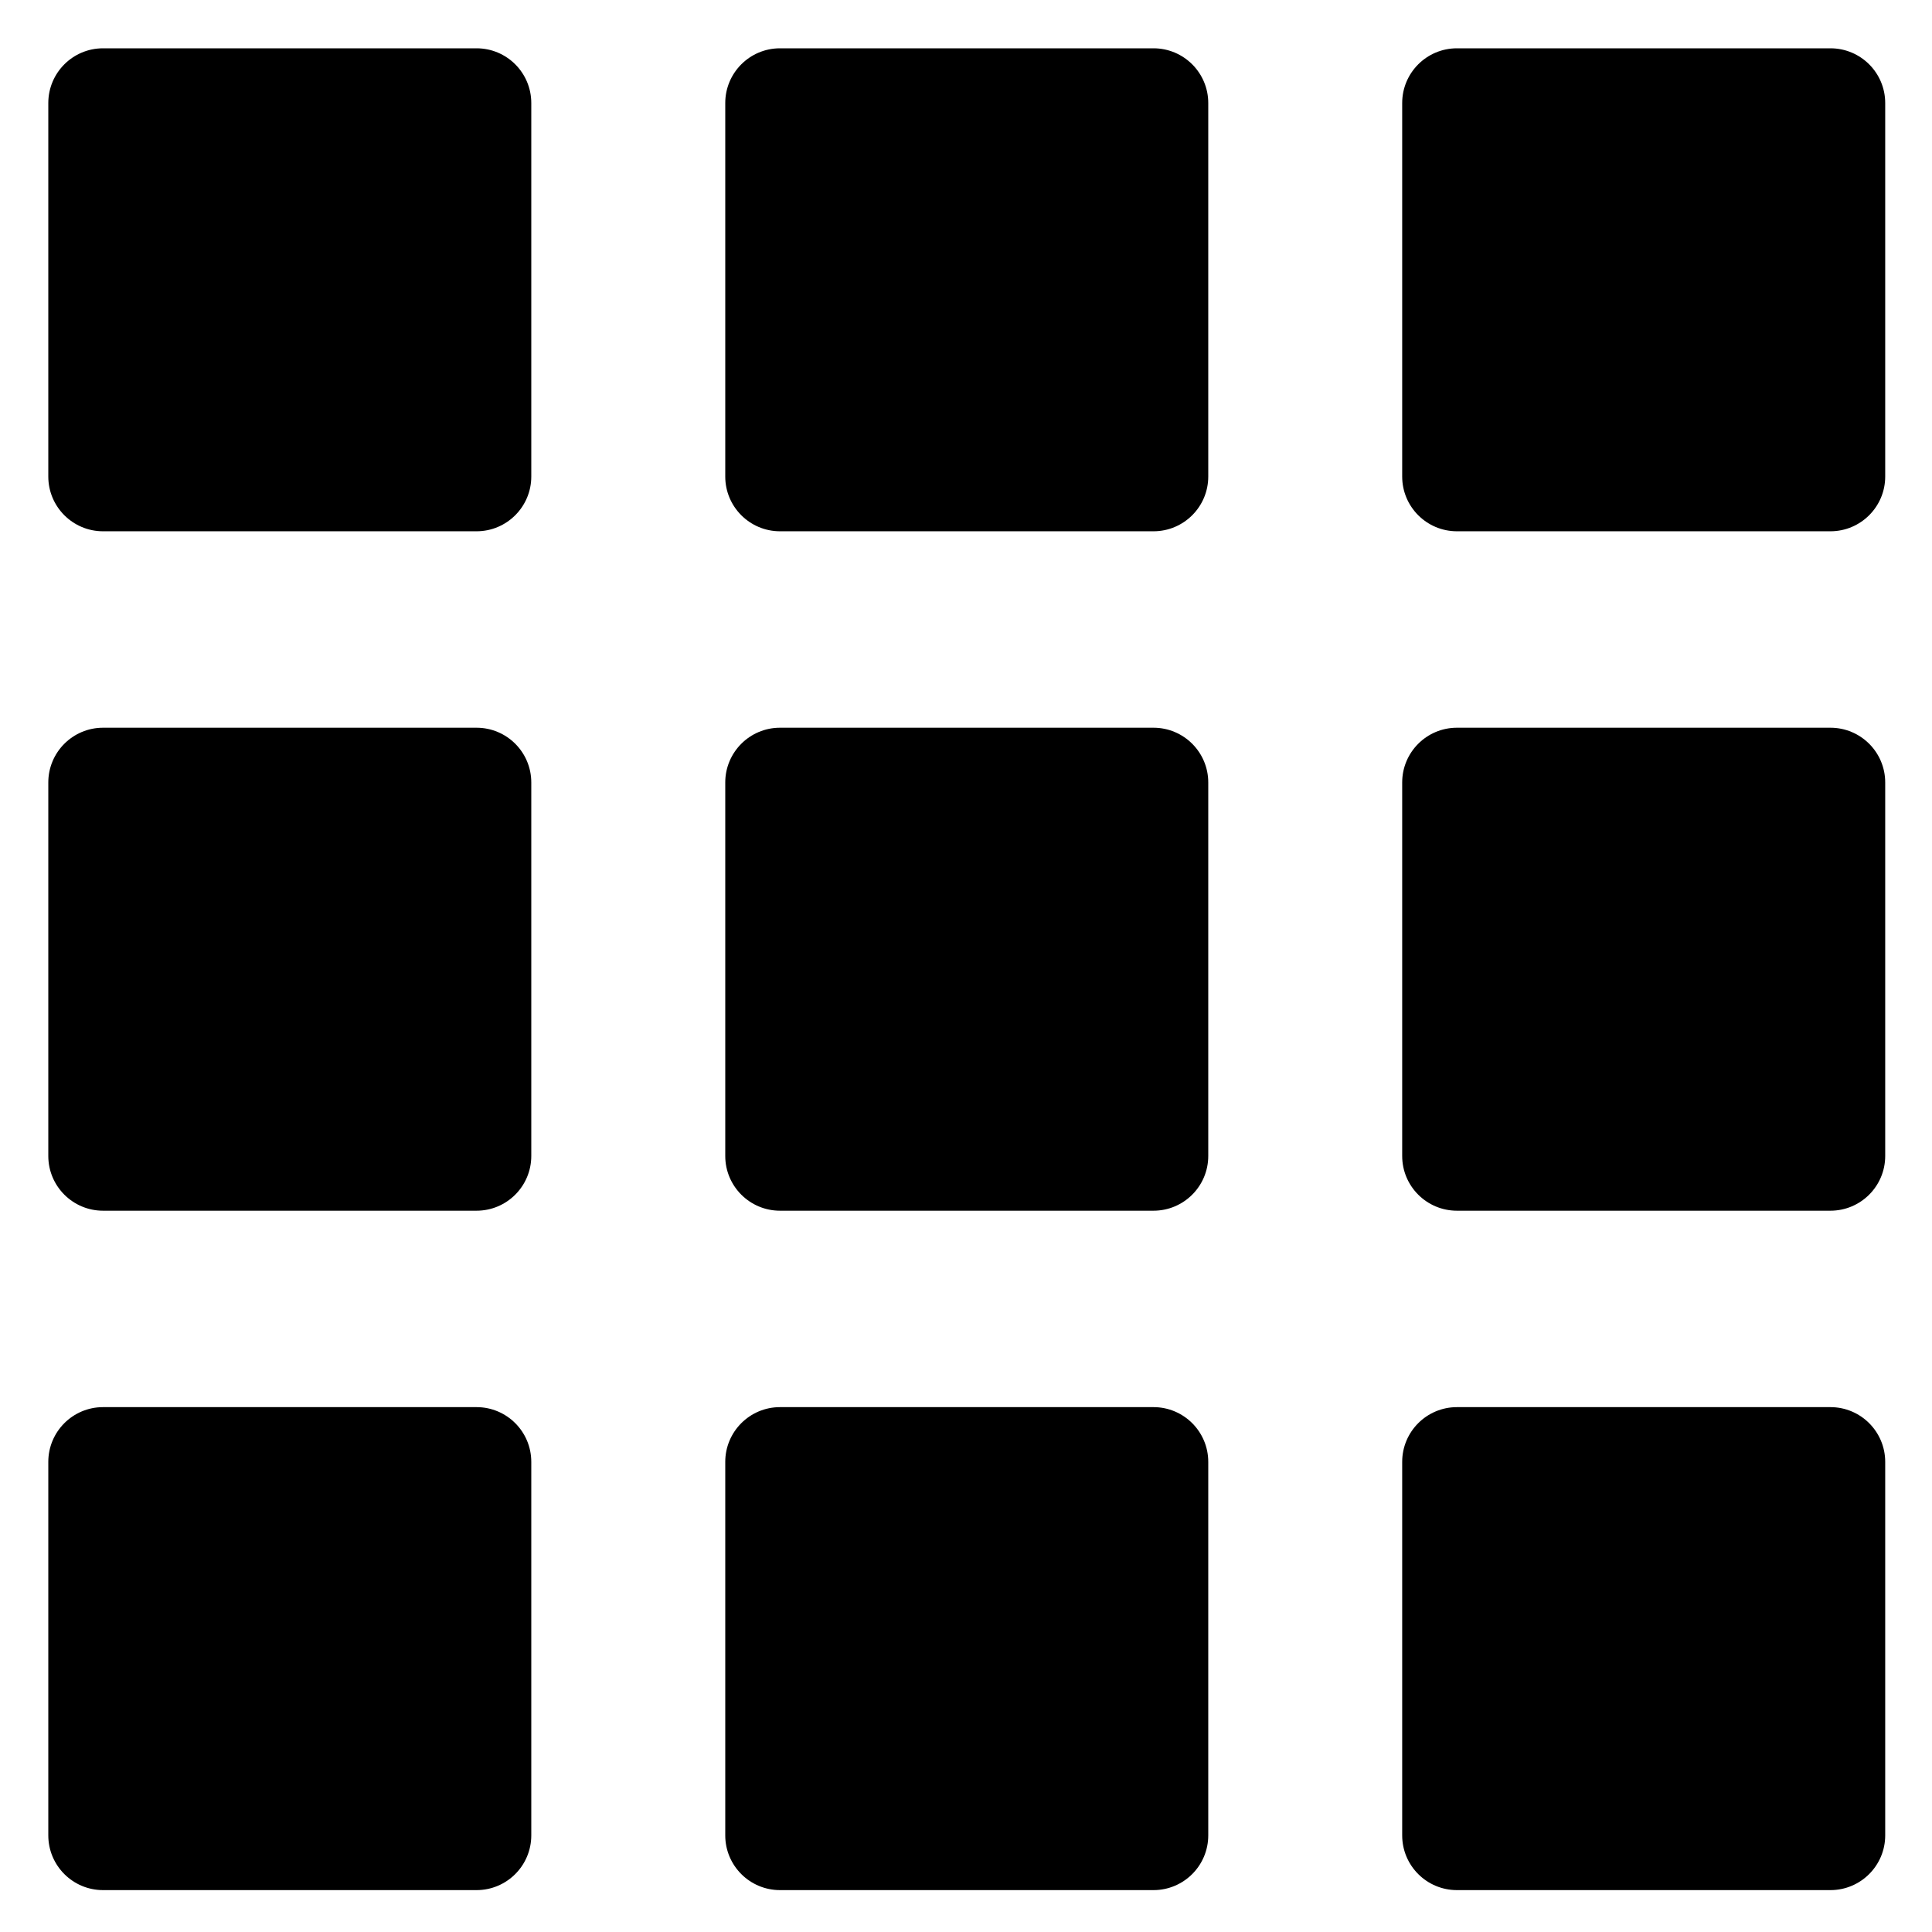
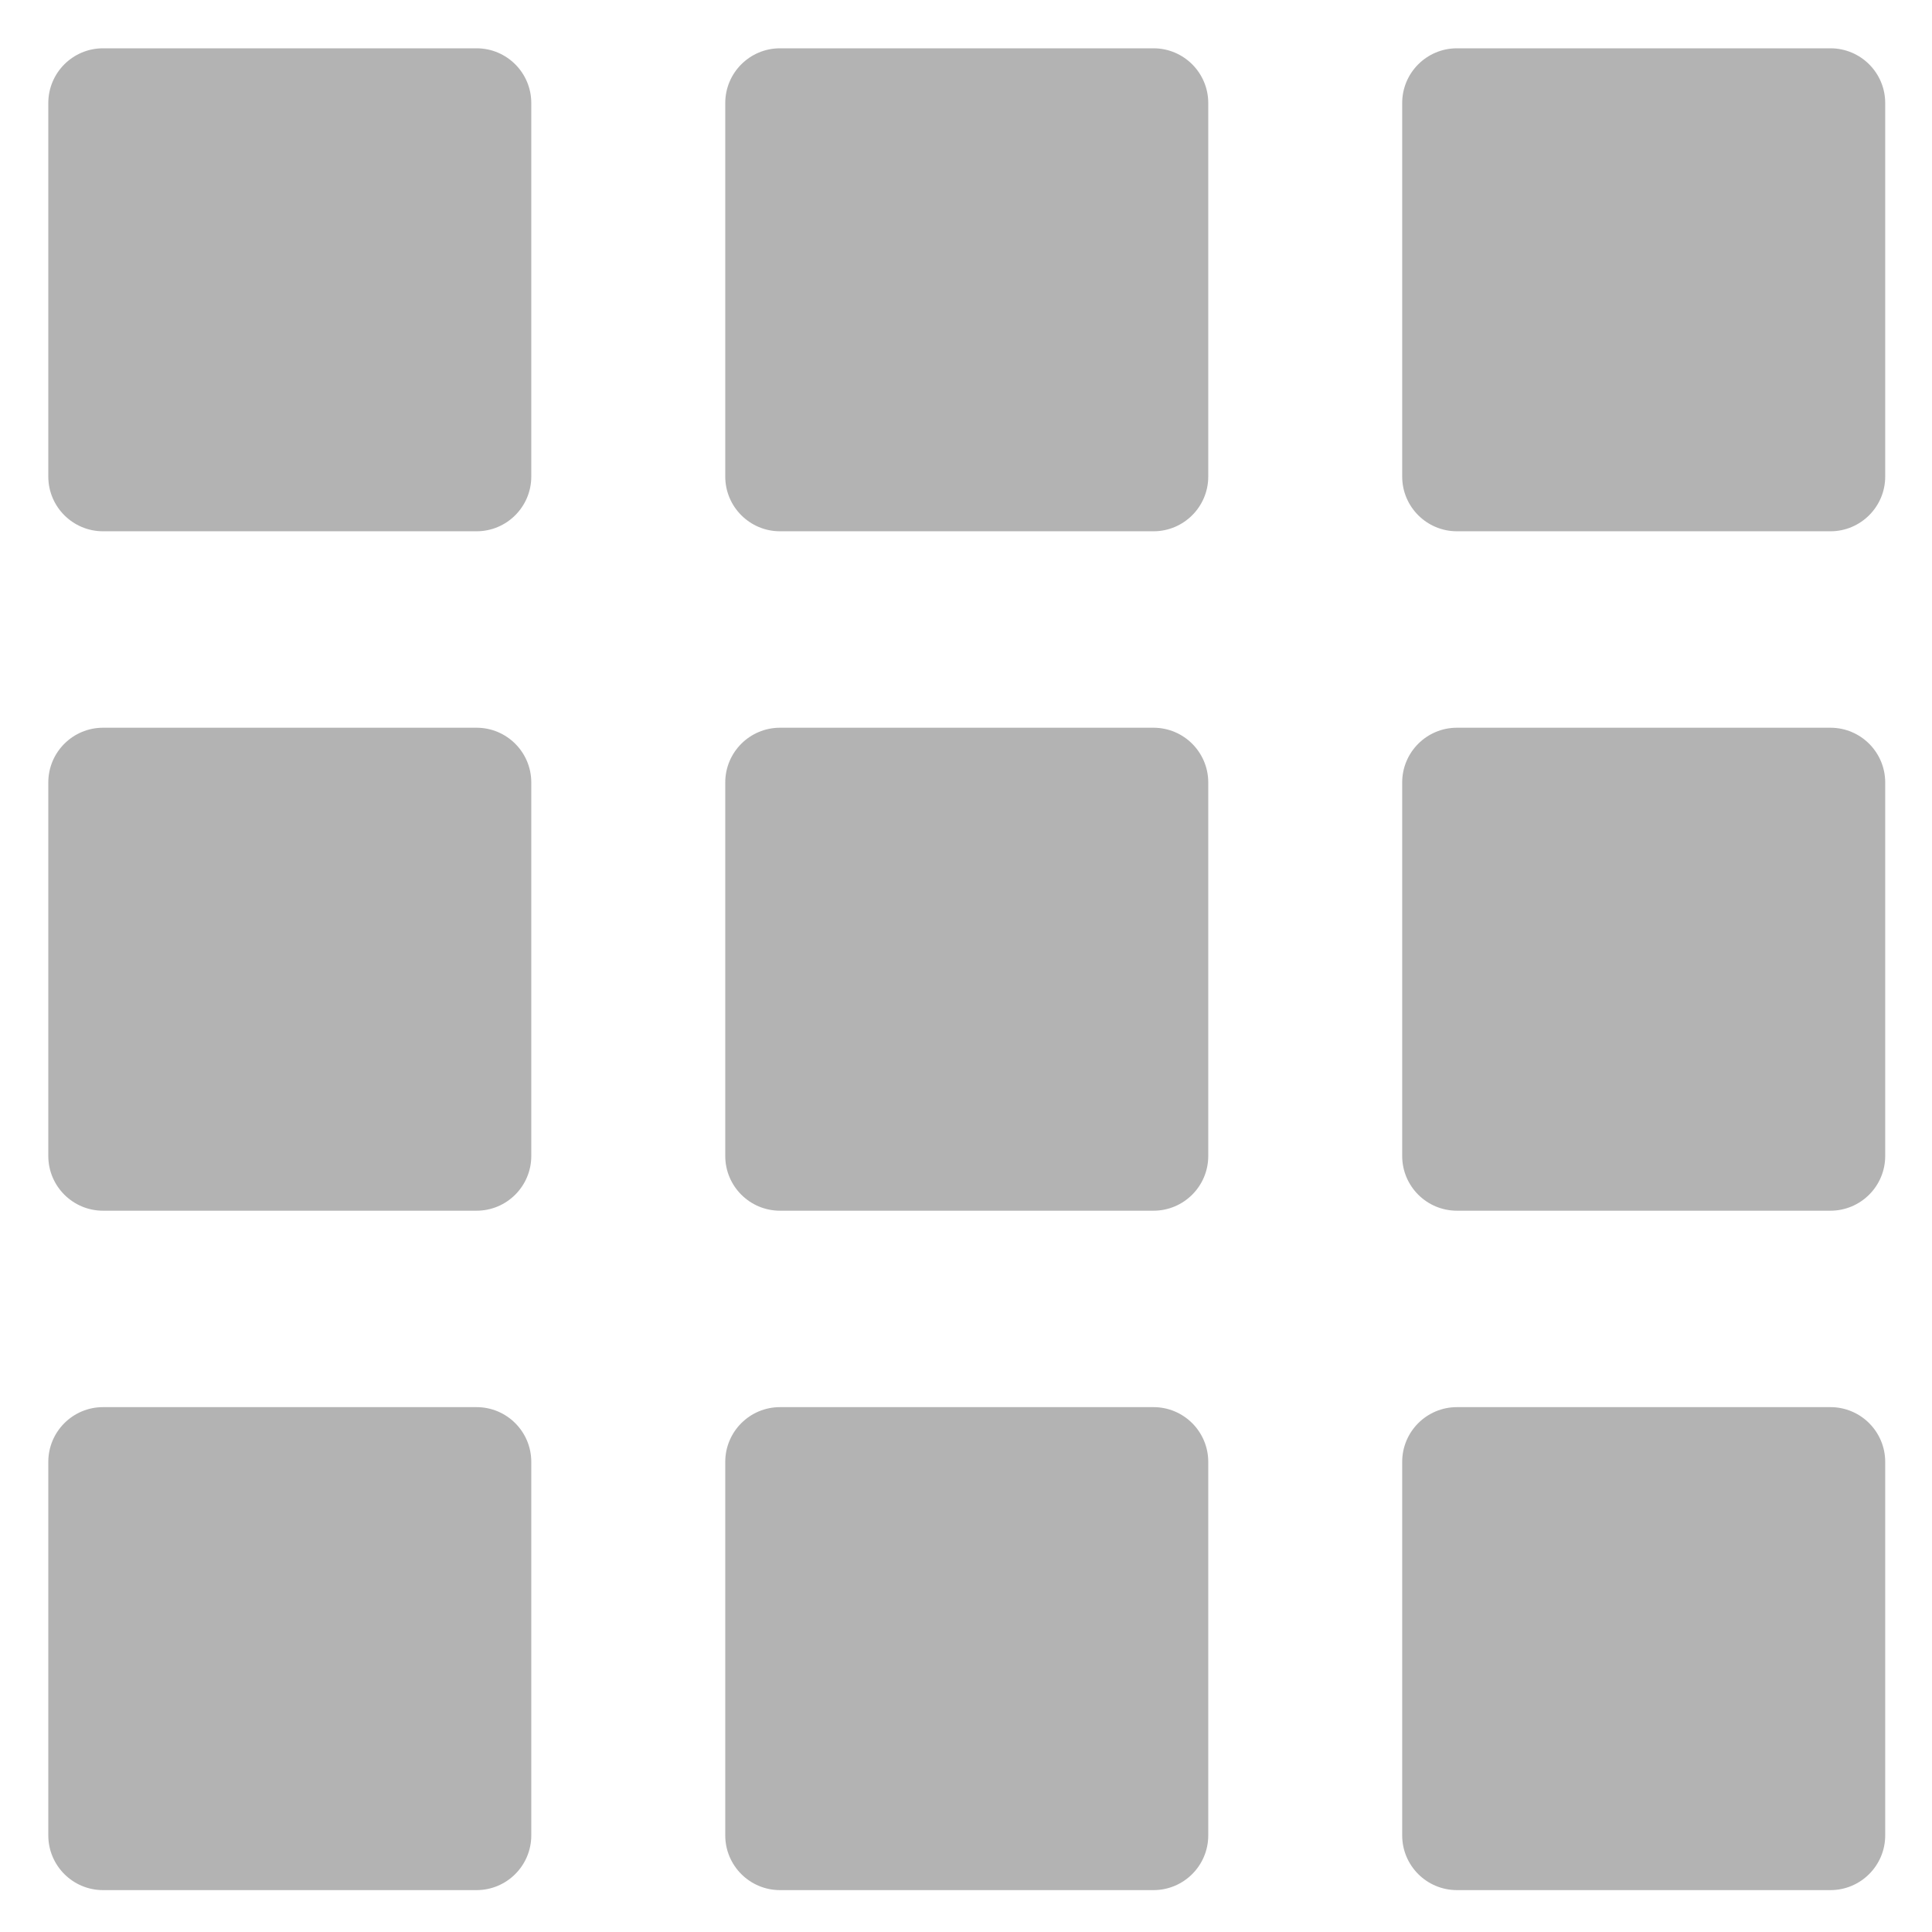
<svg xmlns="http://www.w3.org/2000/svg" version="1.1" x="0px" y="0px" viewBox="0 0 100 100" enable-background="new 0 0 100 100" xml:space="preserve" style="max-width:100%" height="100%">
-   <g style="" fill="currentColor">
-     <path fill="currentColor" d="M24.666,2.5H5.334C3.769,2.5,2.5,3.769,2.5,5.334v19.331c0,1.565,1.269,2.834,2.834,2.834h19.331   c1.565,0,2.834-1.269,2.834-2.834V5.334C27.5,3.769,26.231,2.5,24.666,2.5z" style="" />
-     <path fill="currentColor" d="M59.704,2.5H40.373c-1.565,0-2.834,1.269-2.834,2.834v19.331c0,1.565,1.269,2.834,2.834,2.834h19.331   c1.565,0,2.835-1.269,2.835-2.834V5.334C62.539,3.769,61.27,2.5,59.704,2.5z" style="" />
-     <path fill="currentColor" d="M94.742,2.5h-19.33c-1.566,0-2.835,1.269-2.835,2.834v19.331c0,1.565,1.269,2.834,2.835,2.834h19.33   c1.566,0,2.836-1.269,2.836-2.834V5.334C97.578,3.769,96.309,2.5,94.742,2.5z" style="" />
-     <path fill="currentColor" d="M24.666,37.667H5.334c-1.565,0-2.834,1.269-2.834,2.834v19.331c0,1.565,1.269,2.834,2.834,2.834h19.331   c1.565,0,2.834-1.269,2.834-2.834V40.501C27.5,38.936,26.231,37.667,24.666,37.667z" style="" />
-     <path fill="currentColor" d="M59.704,37.667H40.373c-1.565,0-2.834,1.269-2.834,2.834v19.331c0,1.565,1.269,2.834,2.834,2.834h19.331   c1.565,0,2.835-1.269,2.835-2.834V40.501C62.539,38.936,61.27,37.667,59.704,37.667z" style="" />
-     <path fill="currentColor" d="M94.742,37.667h-19.33c-1.566,0-2.835,1.269-2.835,2.834v19.331c0,1.565,1.269,2.834,2.835,2.834h19.33   c1.566,0,2.836-1.269,2.836-2.834V40.501C97.578,38.936,96.309,37.667,94.742,37.667z" style="" />
-     <path fill="currentColor" d="M24.666,72.833H5.334c-1.565,0-2.834,1.269-2.834,2.835v19.33c0,1.566,1.269,2.834,2.834,2.834h19.331   c1.565,0,2.834-1.268,2.834-2.834v-19.33C27.5,74.102,26.231,72.833,24.666,72.833z" style="" />
-     <path fill="currentColor" d="M59.704,72.833H40.373c-1.565,0-2.834,1.269-2.834,2.835v19.33c0,1.566,1.269,2.834,2.834,2.834h19.331   c1.565,0,2.835-1.268,2.835-2.834v-19.33C62.539,74.102,61.27,72.833,59.704,72.833z" style="" />
-     <path fill="currentColor" d="M94.742,72.833h-19.33c-1.566,0-2.835,1.269-2.835,2.835v19.33c0,1.566,1.269,2.834,2.835,2.834h19.33   c1.566,0,2.836-1.268,2.836-2.834v-19.33C97.578,74.102,96.309,72.833,94.742,72.833z" style="" />
+   <g style="" fill="c#b3b3b3">
+     <path fill="#b3b3b3" d="M24.666,2.5H5.334C3.769,2.5,2.5,3.769,2.5,5.334v19.331c0,1.565,1.269,2.834,2.834,2.834h19.331   c1.565,0,2.834-1.269,2.834-2.834V5.334C27.5,3.769,26.231,2.5,24.666,2.5z" style="" />
+     <path fill="#b3b3b3" d="M59.704,2.5H40.373c-1.565,0-2.834,1.269-2.834,2.834v19.331c0,1.565,1.269,2.834,2.834,2.834h19.331   c1.565,0,2.835-1.269,2.835-2.834V5.334C62.539,3.769,61.27,2.5,59.704,2.5z" style="" />
+     <path fill="#b3b3b3" d="M94.742,2.5h-19.33c-1.566,0-2.835,1.269-2.835,2.834v19.331c0,1.565,1.269,2.834,2.835,2.834h19.33   c1.566,0,2.836-1.269,2.836-2.834V5.334C97.578,3.769,96.309,2.5,94.742,2.5z" style="" />
+     <path fill="#b3b3b3" d="M24.666,37.667H5.334c-1.565,0-2.834,1.269-2.834,2.834v19.331c0,1.565,1.269,2.834,2.834,2.834h19.331   c1.565,0,2.834-1.269,2.834-2.834V40.501C27.5,38.936,26.231,37.667,24.666,37.667z" style="" />
+     <path fill="#b3b3b3" d="M59.704,37.667H40.373c-1.565,0-2.834,1.269-2.834,2.834v19.331c0,1.565,1.269,2.834,2.834,2.834h19.331   c1.565,0,2.835-1.269,2.835-2.834V40.501C62.539,38.936,61.27,37.667,59.704,37.667z" style="" />
+     <path fill="#b3b3b3" d="M94.742,37.667h-19.33c-1.566,0-2.835,1.269-2.835,2.834v19.331c0,1.565,1.269,2.834,2.835,2.834h19.33   c1.566,0,2.836-1.269,2.836-2.834V40.501C97.578,38.936,96.309,37.667,94.742,37.667z" style="" />
+     <path fill="#b3b3b3" d="M24.666,72.833H5.334c-1.565,0-2.834,1.269-2.834,2.835v19.33c0,1.566,1.269,2.834,2.834,2.834h19.331   c1.565,0,2.834-1.268,2.834-2.834v-19.33C27.5,74.102,26.231,72.833,24.666,72.833z" style="" />
+     <path fill="#b3b3b3" d="M59.704,72.833H40.373c-1.565,0-2.834,1.269-2.834,2.835v19.33c0,1.566,1.269,2.834,2.834,2.834h19.331   c1.565,0,2.835-1.268,2.835-2.834v-19.33C62.539,74.102,61.27,72.833,59.704,72.833z" style="" />
+     <path fill="#b3b3b3" d="M94.742,72.833h-19.33c-1.566,0-2.835,1.269-2.835,2.835v19.33c0,1.566,1.269,2.834,2.835,2.834h19.33   c1.566,0,2.836-1.268,2.836-2.834v-19.33C97.578,74.102,96.309,72.833,94.742,72.833z" style="" />
  </g>
</svg>
